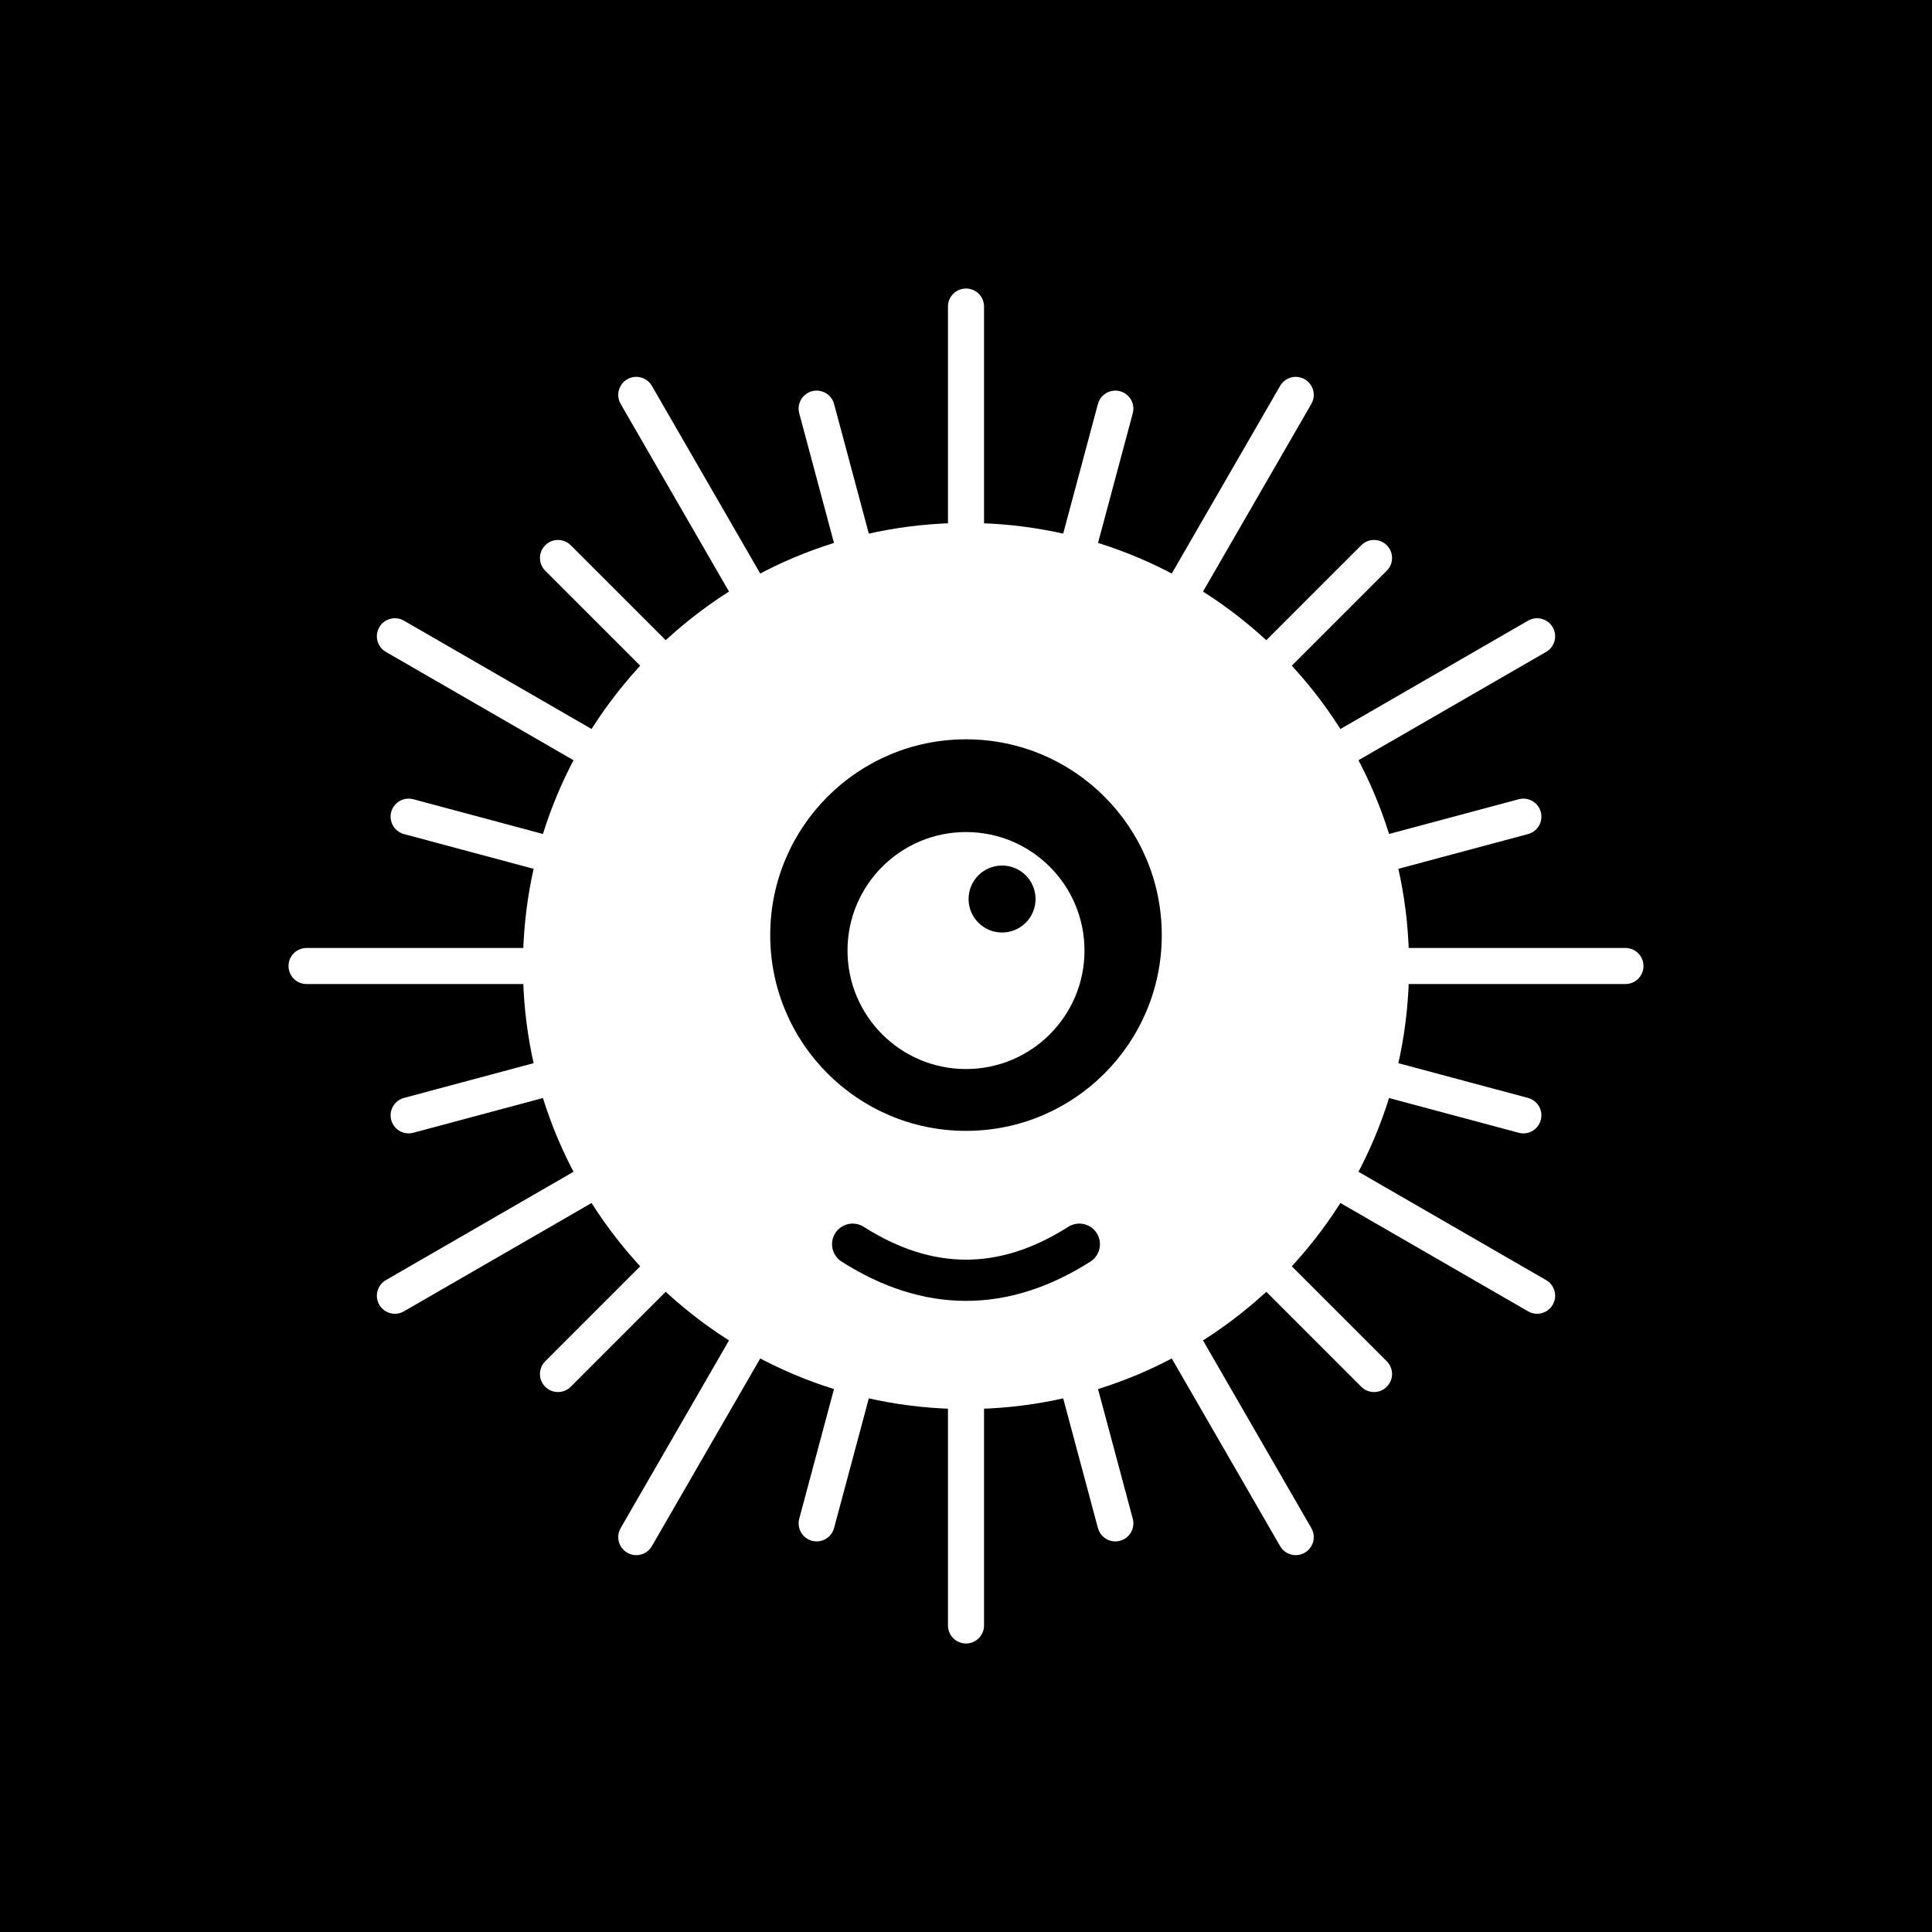
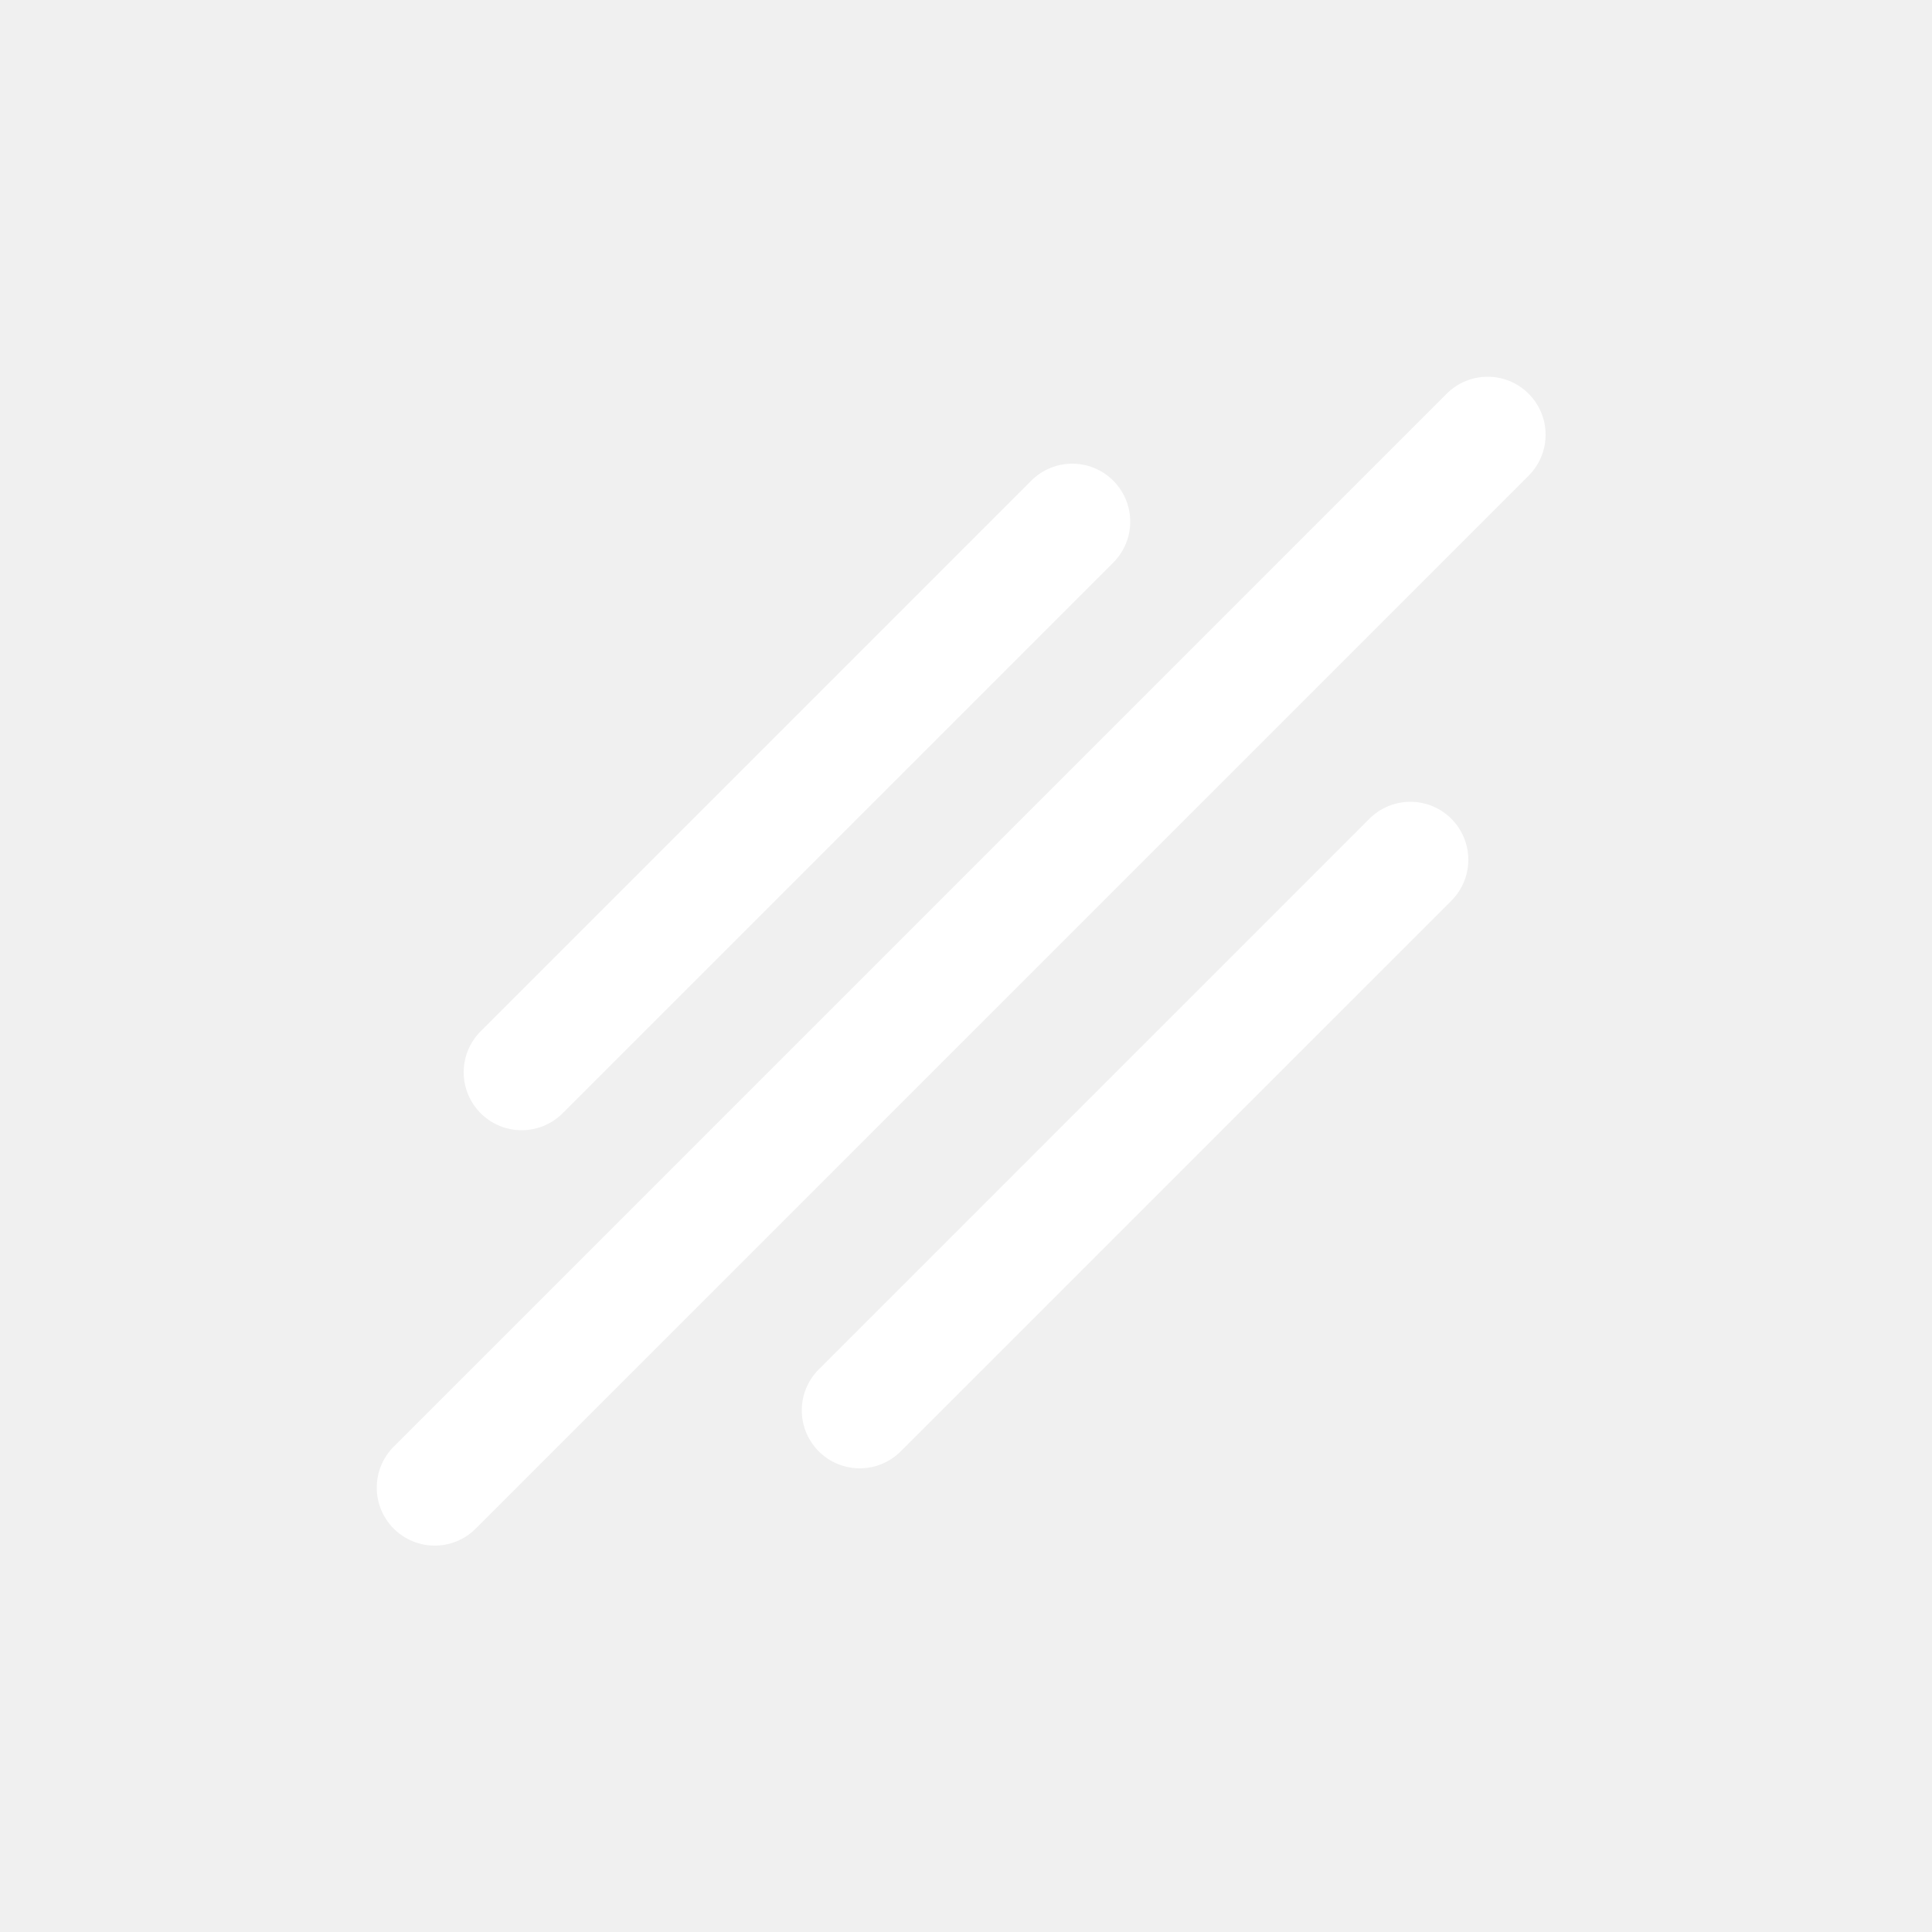
- <svg xmlns="http://www.w3.org/2000/svg" viewBox="0 0 300 300" width="300" height="300" color="#fff">
-   <rect width="300" height="300" fill="#000" />
-   <defs>
-     <mask id="pf-cut">
-       <rect x="-150" y="-150" width="300" height="300" fill="#fff" />
-       <circle cx="0" cy="-6" r="38" fill="#000" />
-       <circle cx="0" cy="-3" r="23" fill="#fff" />
-       <circle cx="7" cy="-13" r="6.5" fill="#000" />
-       <path d="M -22 54 Q 0 68 22 54" fill="none" stroke="#000" stroke-width="8" stroke-linecap="round" />
-     </mask>
-   </defs>
-   <g transform="translate(30 30) scale(0.8)">
-     <g transform="translate(150 150)" mask="url(#pf-cut)">
-       <g stroke="currentColor" stroke-width="7" stroke-linecap="round" fill="none">
-         <line x1="0" y1="-80" x2="0" y2="-128" transform="rotate(0)" />
-         <line x1="0" y1="-80" x2="0" y2="-112" transform="rotate(15)" />
-         <line x1="0" y1="-80" x2="0" y2="-128" transform="rotate(30)" />
-         <line x1="0" y1="-80" x2="0" y2="-112" transform="rotate(45)" />
-         <line x1="0" y1="-80" x2="0" y2="-128" transform="rotate(60)" />
-         <line x1="0" y1="-80" x2="0" y2="-112" transform="rotate(75)" />
-         <line x1="0" y1="-80" x2="0" y2="-128" transform="rotate(90)" />
-         <line x1="0" y1="-80" x2="0" y2="-112" transform="rotate(105)" />
-         <line x1="0" y1="-80" x2="0" y2="-128" transform="rotate(120)" />
-         <line x1="0" y1="-80" x2="0" y2="-112" transform="rotate(135)" />
-         <line x1="0" y1="-80" x2="0" y2="-128" transform="rotate(150)" />
-         <line x1="0" y1="-80" x2="0" y2="-112" transform="rotate(165)" />
-         <line x1="0" y1="-80" x2="0" y2="-128" transform="rotate(180)" />
-         <line x1="0" y1="-80" x2="0" y2="-112" transform="rotate(195)" />
-         <line x1="0" y1="-80" x2="0" y2="-128" transform="rotate(210)" />
-         <line x1="0" y1="-80" x2="0" y2="-112" transform="rotate(225)" />
-         <line x1="0" y1="-80" x2="0" y2="-128" transform="rotate(240)" />
-         <line x1="0" y1="-80" x2="0" y2="-112" transform="rotate(255)" />
-         <line x1="0" y1="-80" x2="0" y2="-128" transform="rotate(270)" />
-         <line x1="0" y1="-80" x2="0" y2="-112" transform="rotate(285)" />
-         <line x1="0" y1="-80" x2="0" y2="-128" transform="rotate(300)" />
-         <line x1="0" y1="-80" x2="0" y2="-112" transform="rotate(315)" />
-         <line x1="0" y1="-80" x2="0" y2="-128" transform="rotate(330)" />
-         <line x1="0" y1="-80" x2="0" y2="-112" transform="rotate(345)" />
-       </g>
-       <circle r="86" fill="currentColor" />
-     </g>
-   </g>
+ <svg xmlns="http://www.w3.org/2000/svg" viewBox="0 0 100 100">
+   <path d="M27 55.5L55.5 27M22.5 77L77 22.5M44.5 73L73 44.5" fill="none" stroke="#fff" stroke-width="6" stroke-linecap="round" />
</svg>
